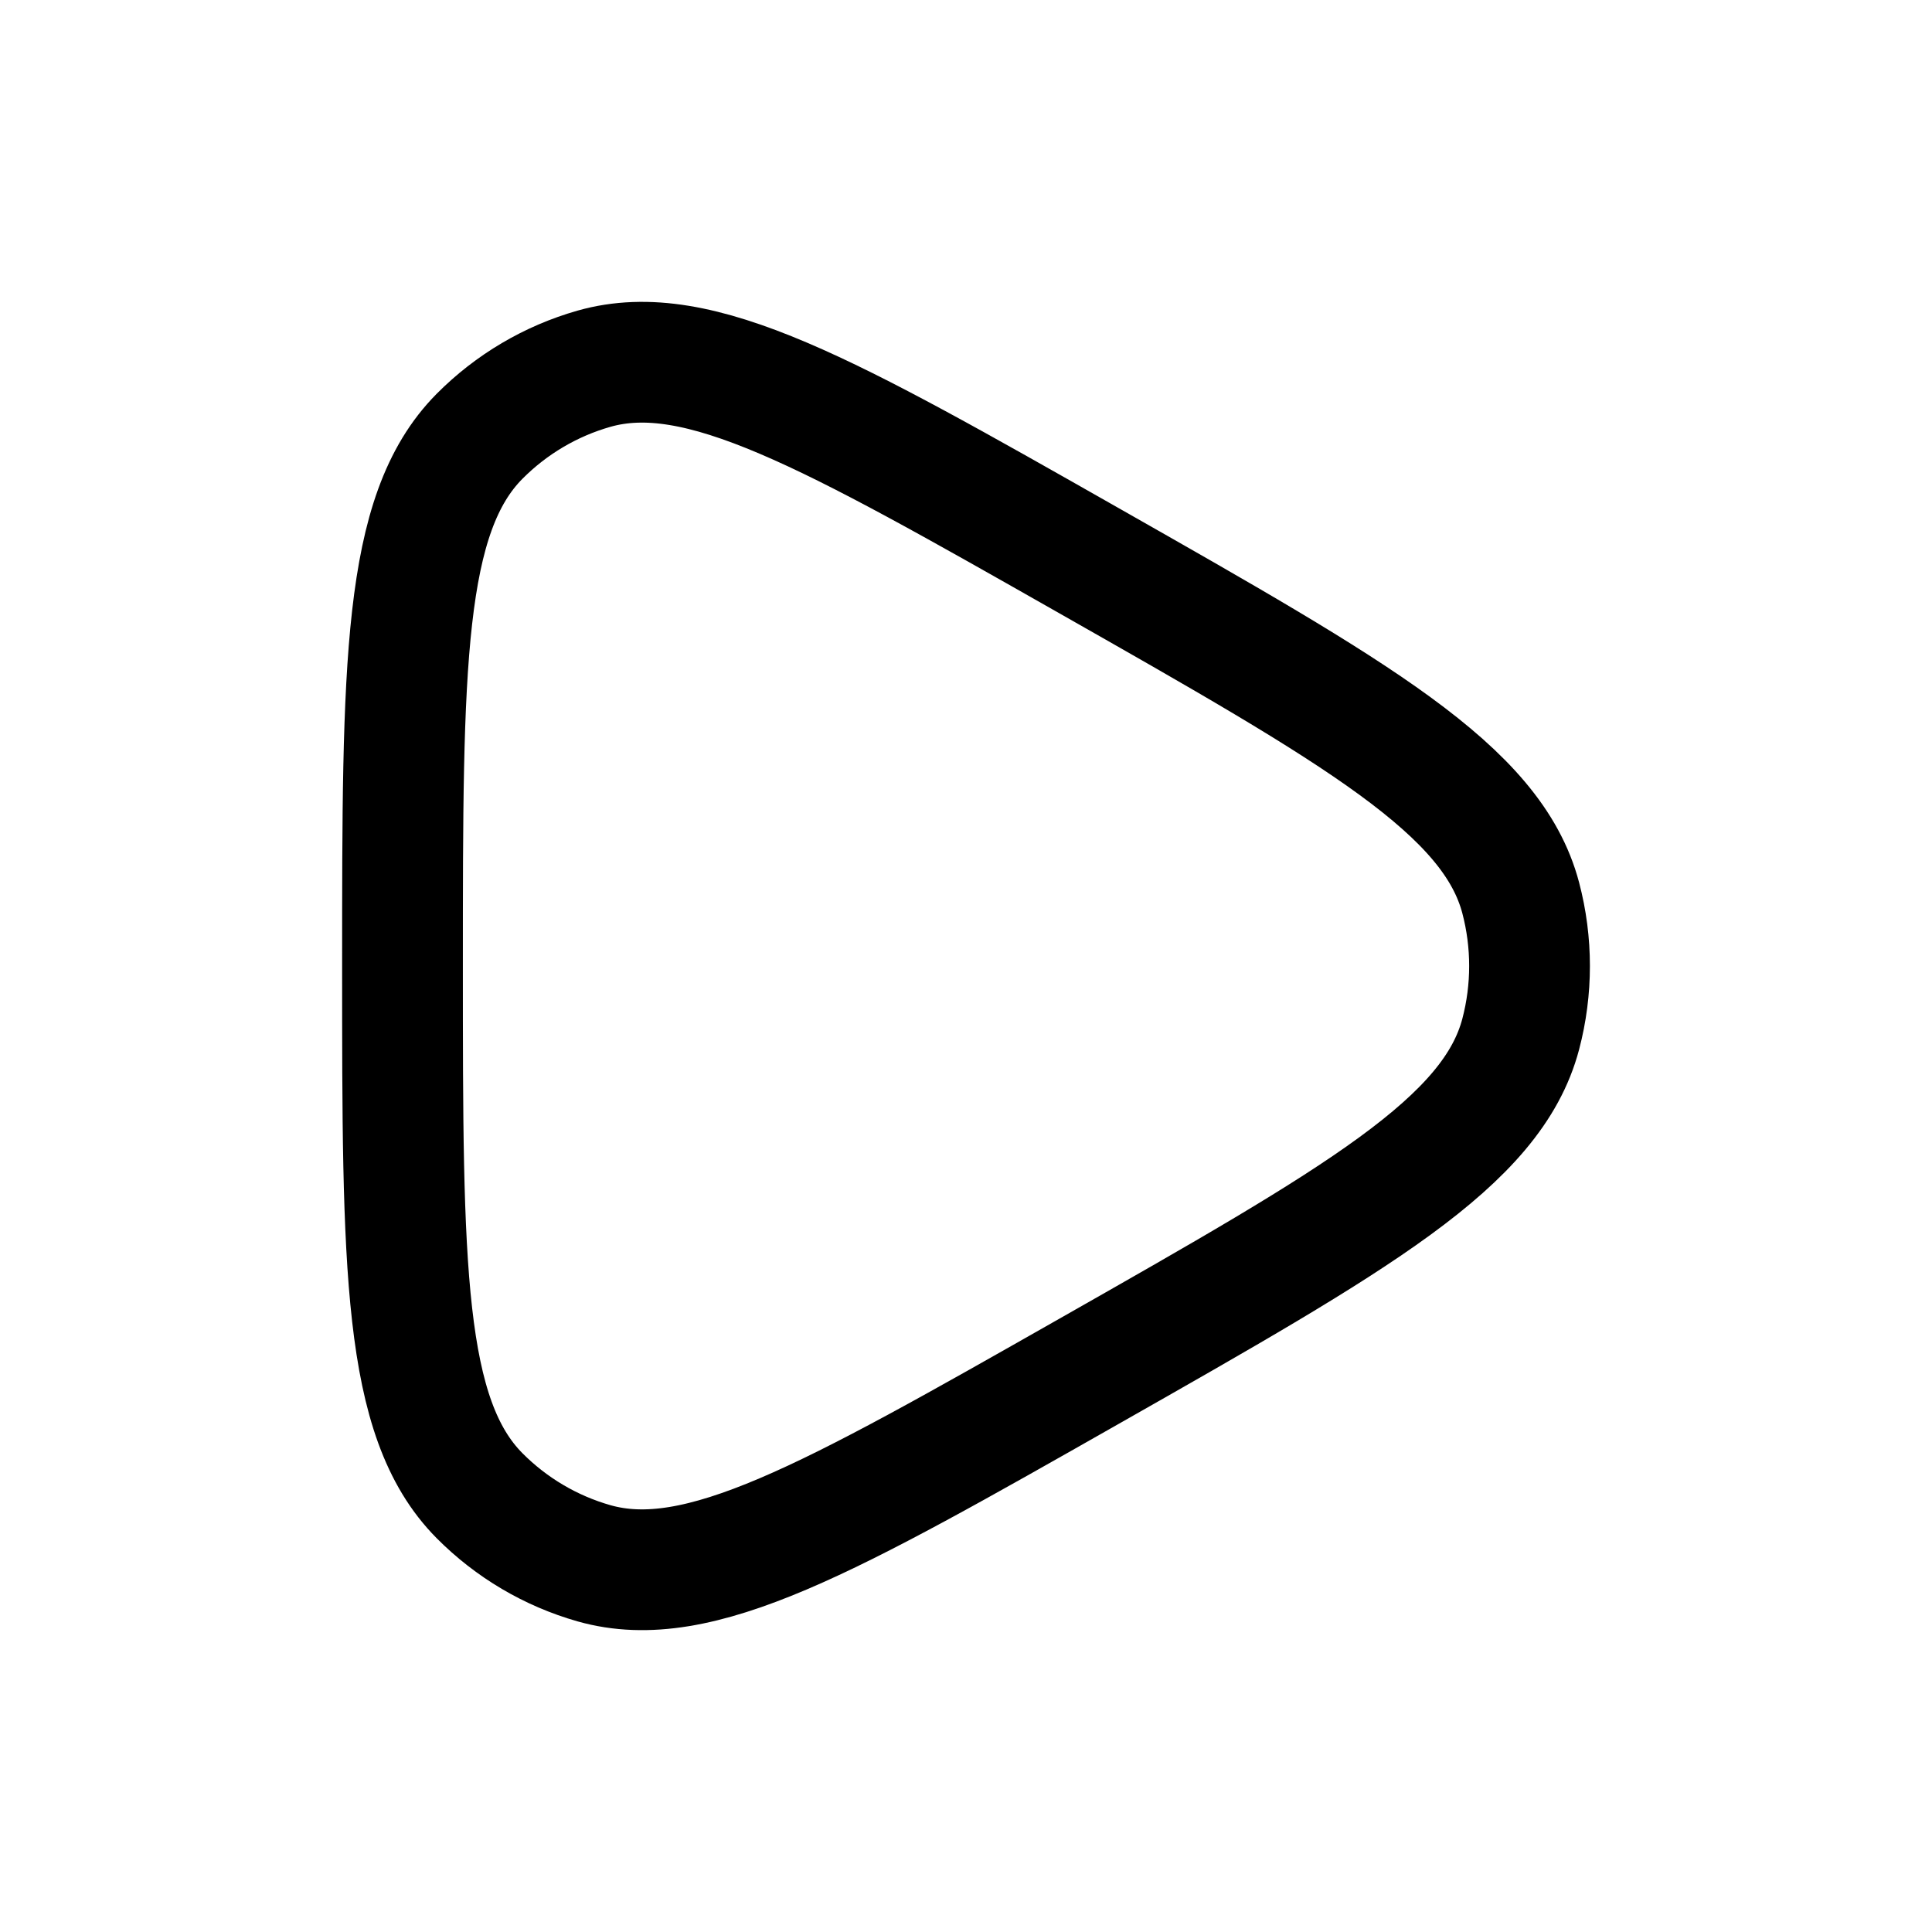
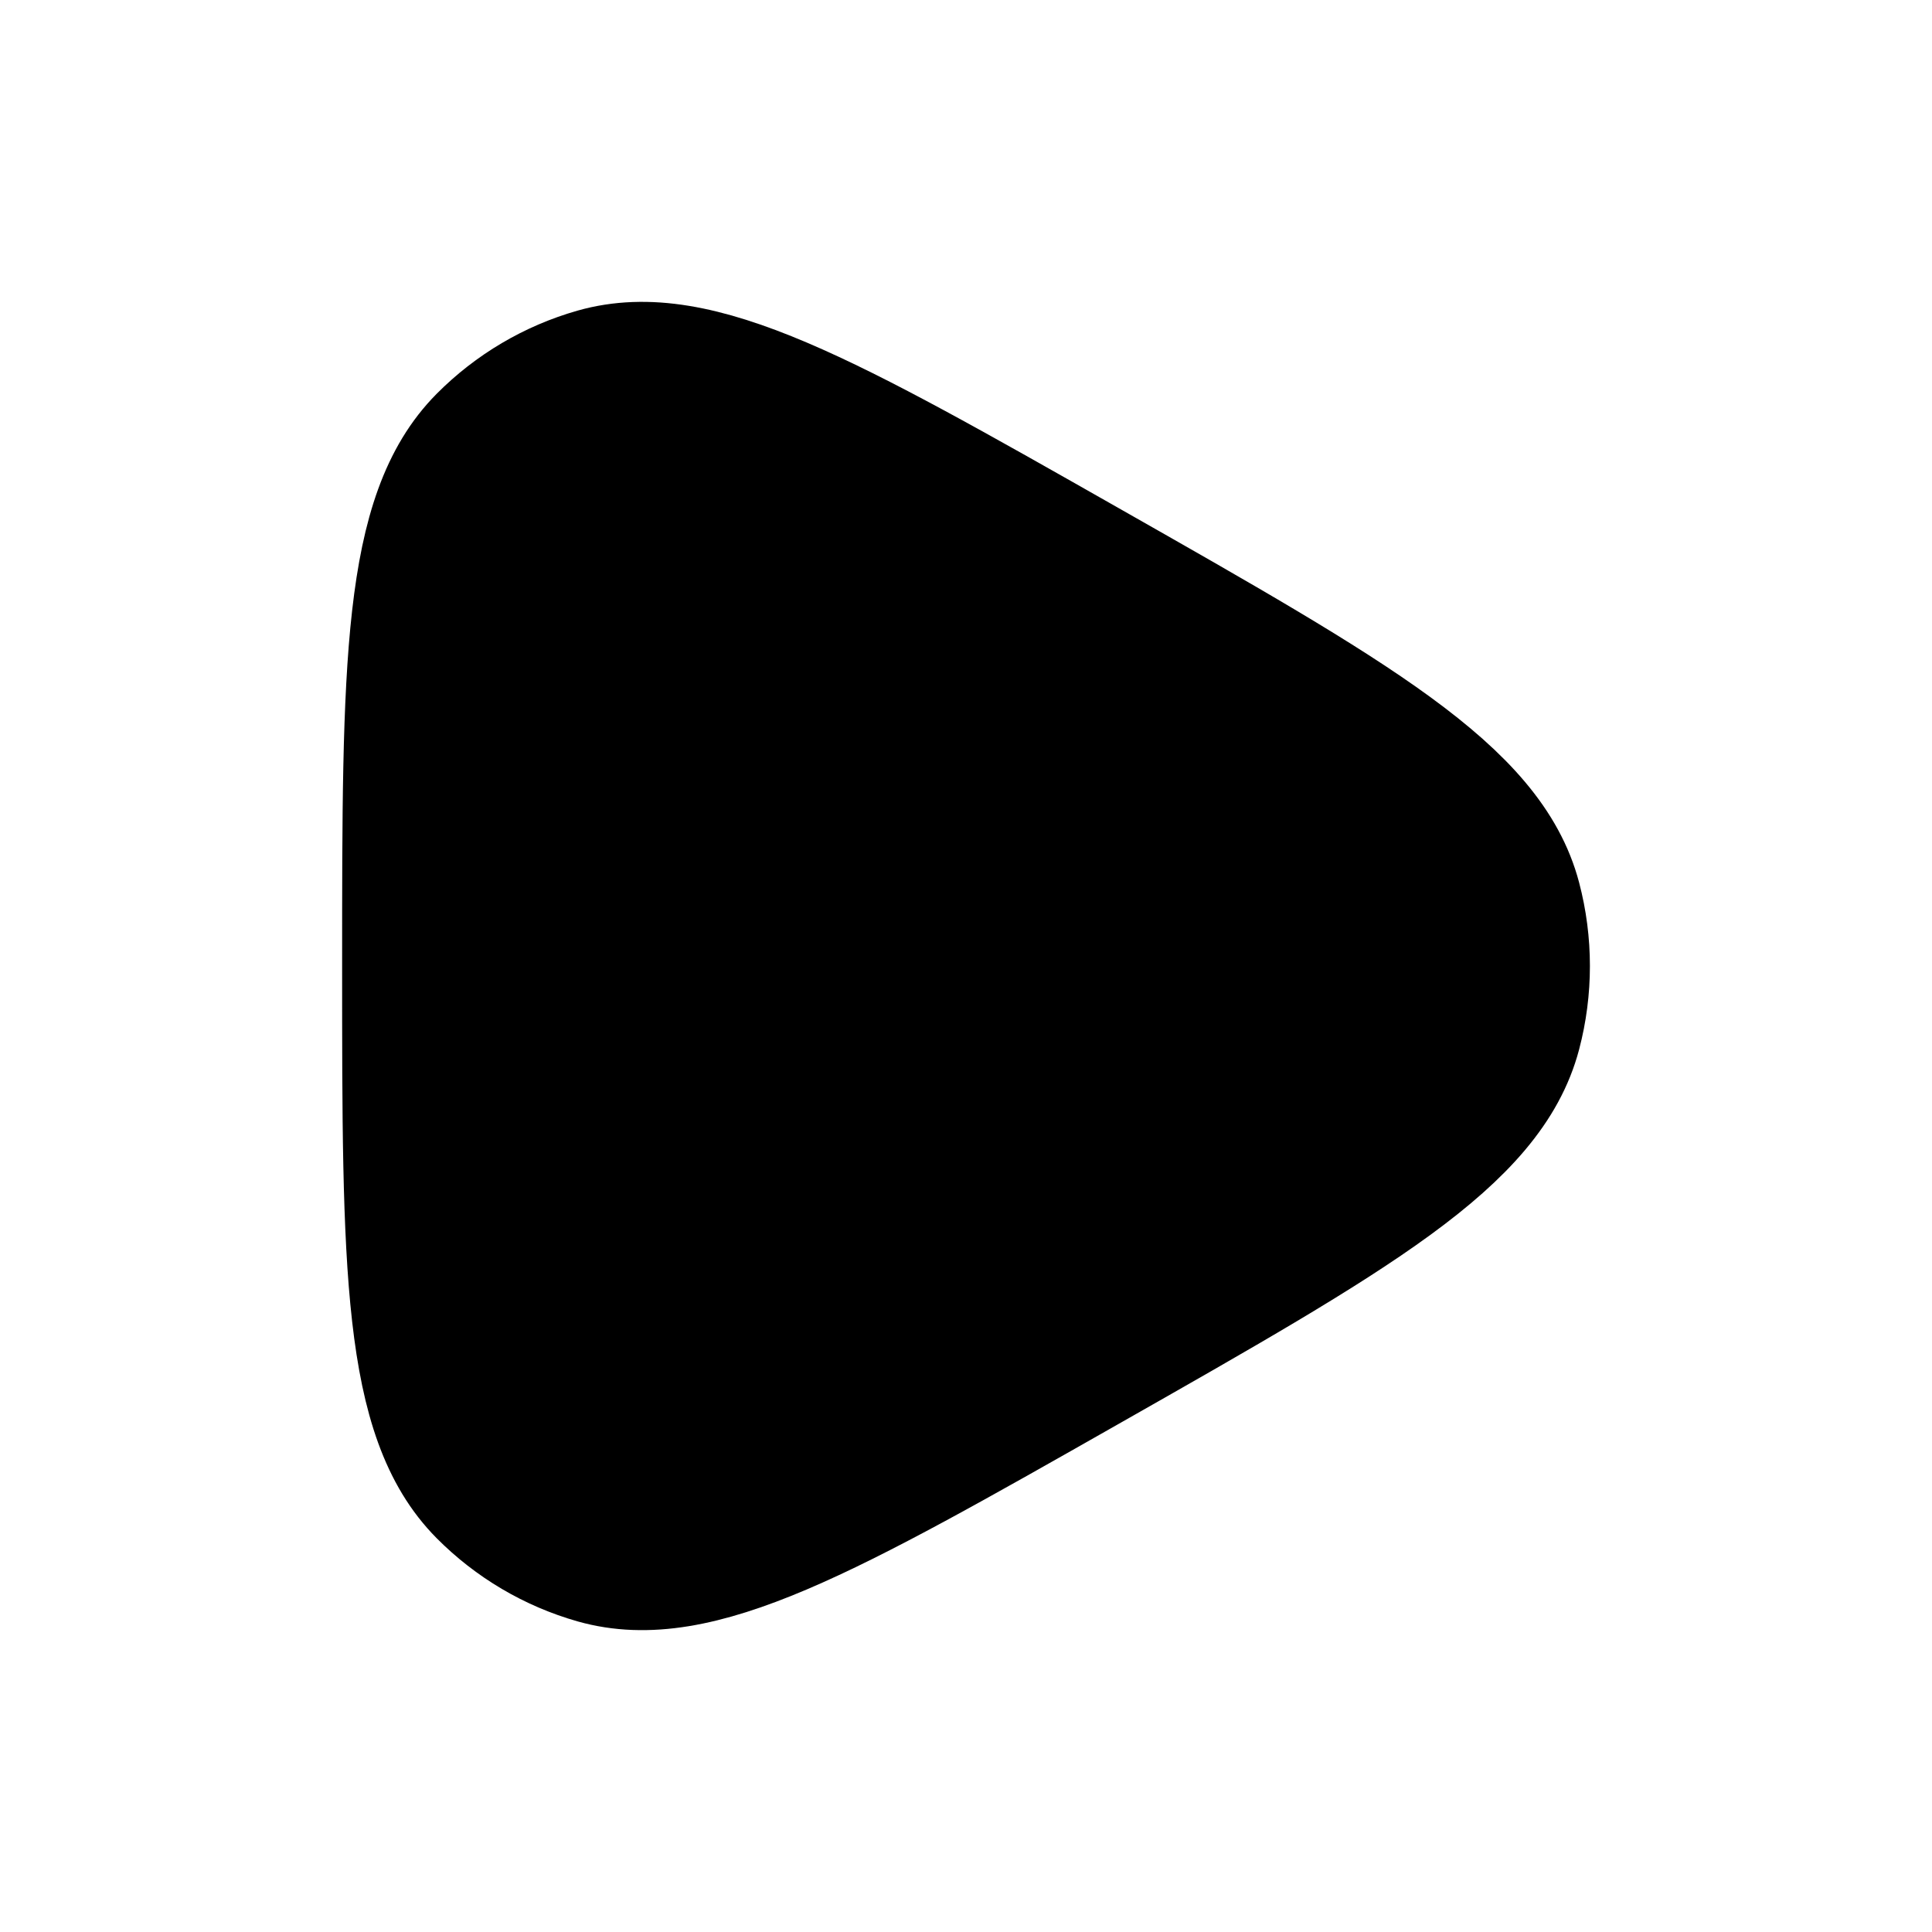
- <svg xmlns="http://www.w3.org/2000/svg" viewBox="0 0 24 24" width="24" height="24" color="#000000" fill="none">
+ <svg xmlns="http://www.w3.org/2000/svg" viewBox="0 0 24 24" width="24" height="24" color="#000000" fill="black">
  <path d="M18.891 12.846C18.537 14.189 16.867 15.138 13.526 17.036C10.296 18.871 8.681 19.788 7.38 19.42C6.842 19.267 6.352 18.978 5.956 18.579C5 17.614 5 15.743 5 12C5 8.257 5 6.386 5.956 5.421C6.352 5.022 6.842 4.733 7.38 4.58C8.681 4.212 10.296 5.129 13.526 6.964C16.867 8.862 18.537 9.811 18.891 11.154C19.037 11.708 19.037 12.292 18.891 12.846Z" stroke="currentColor" stroke-width="1.5" stroke-linejoin="round" />
</svg>
